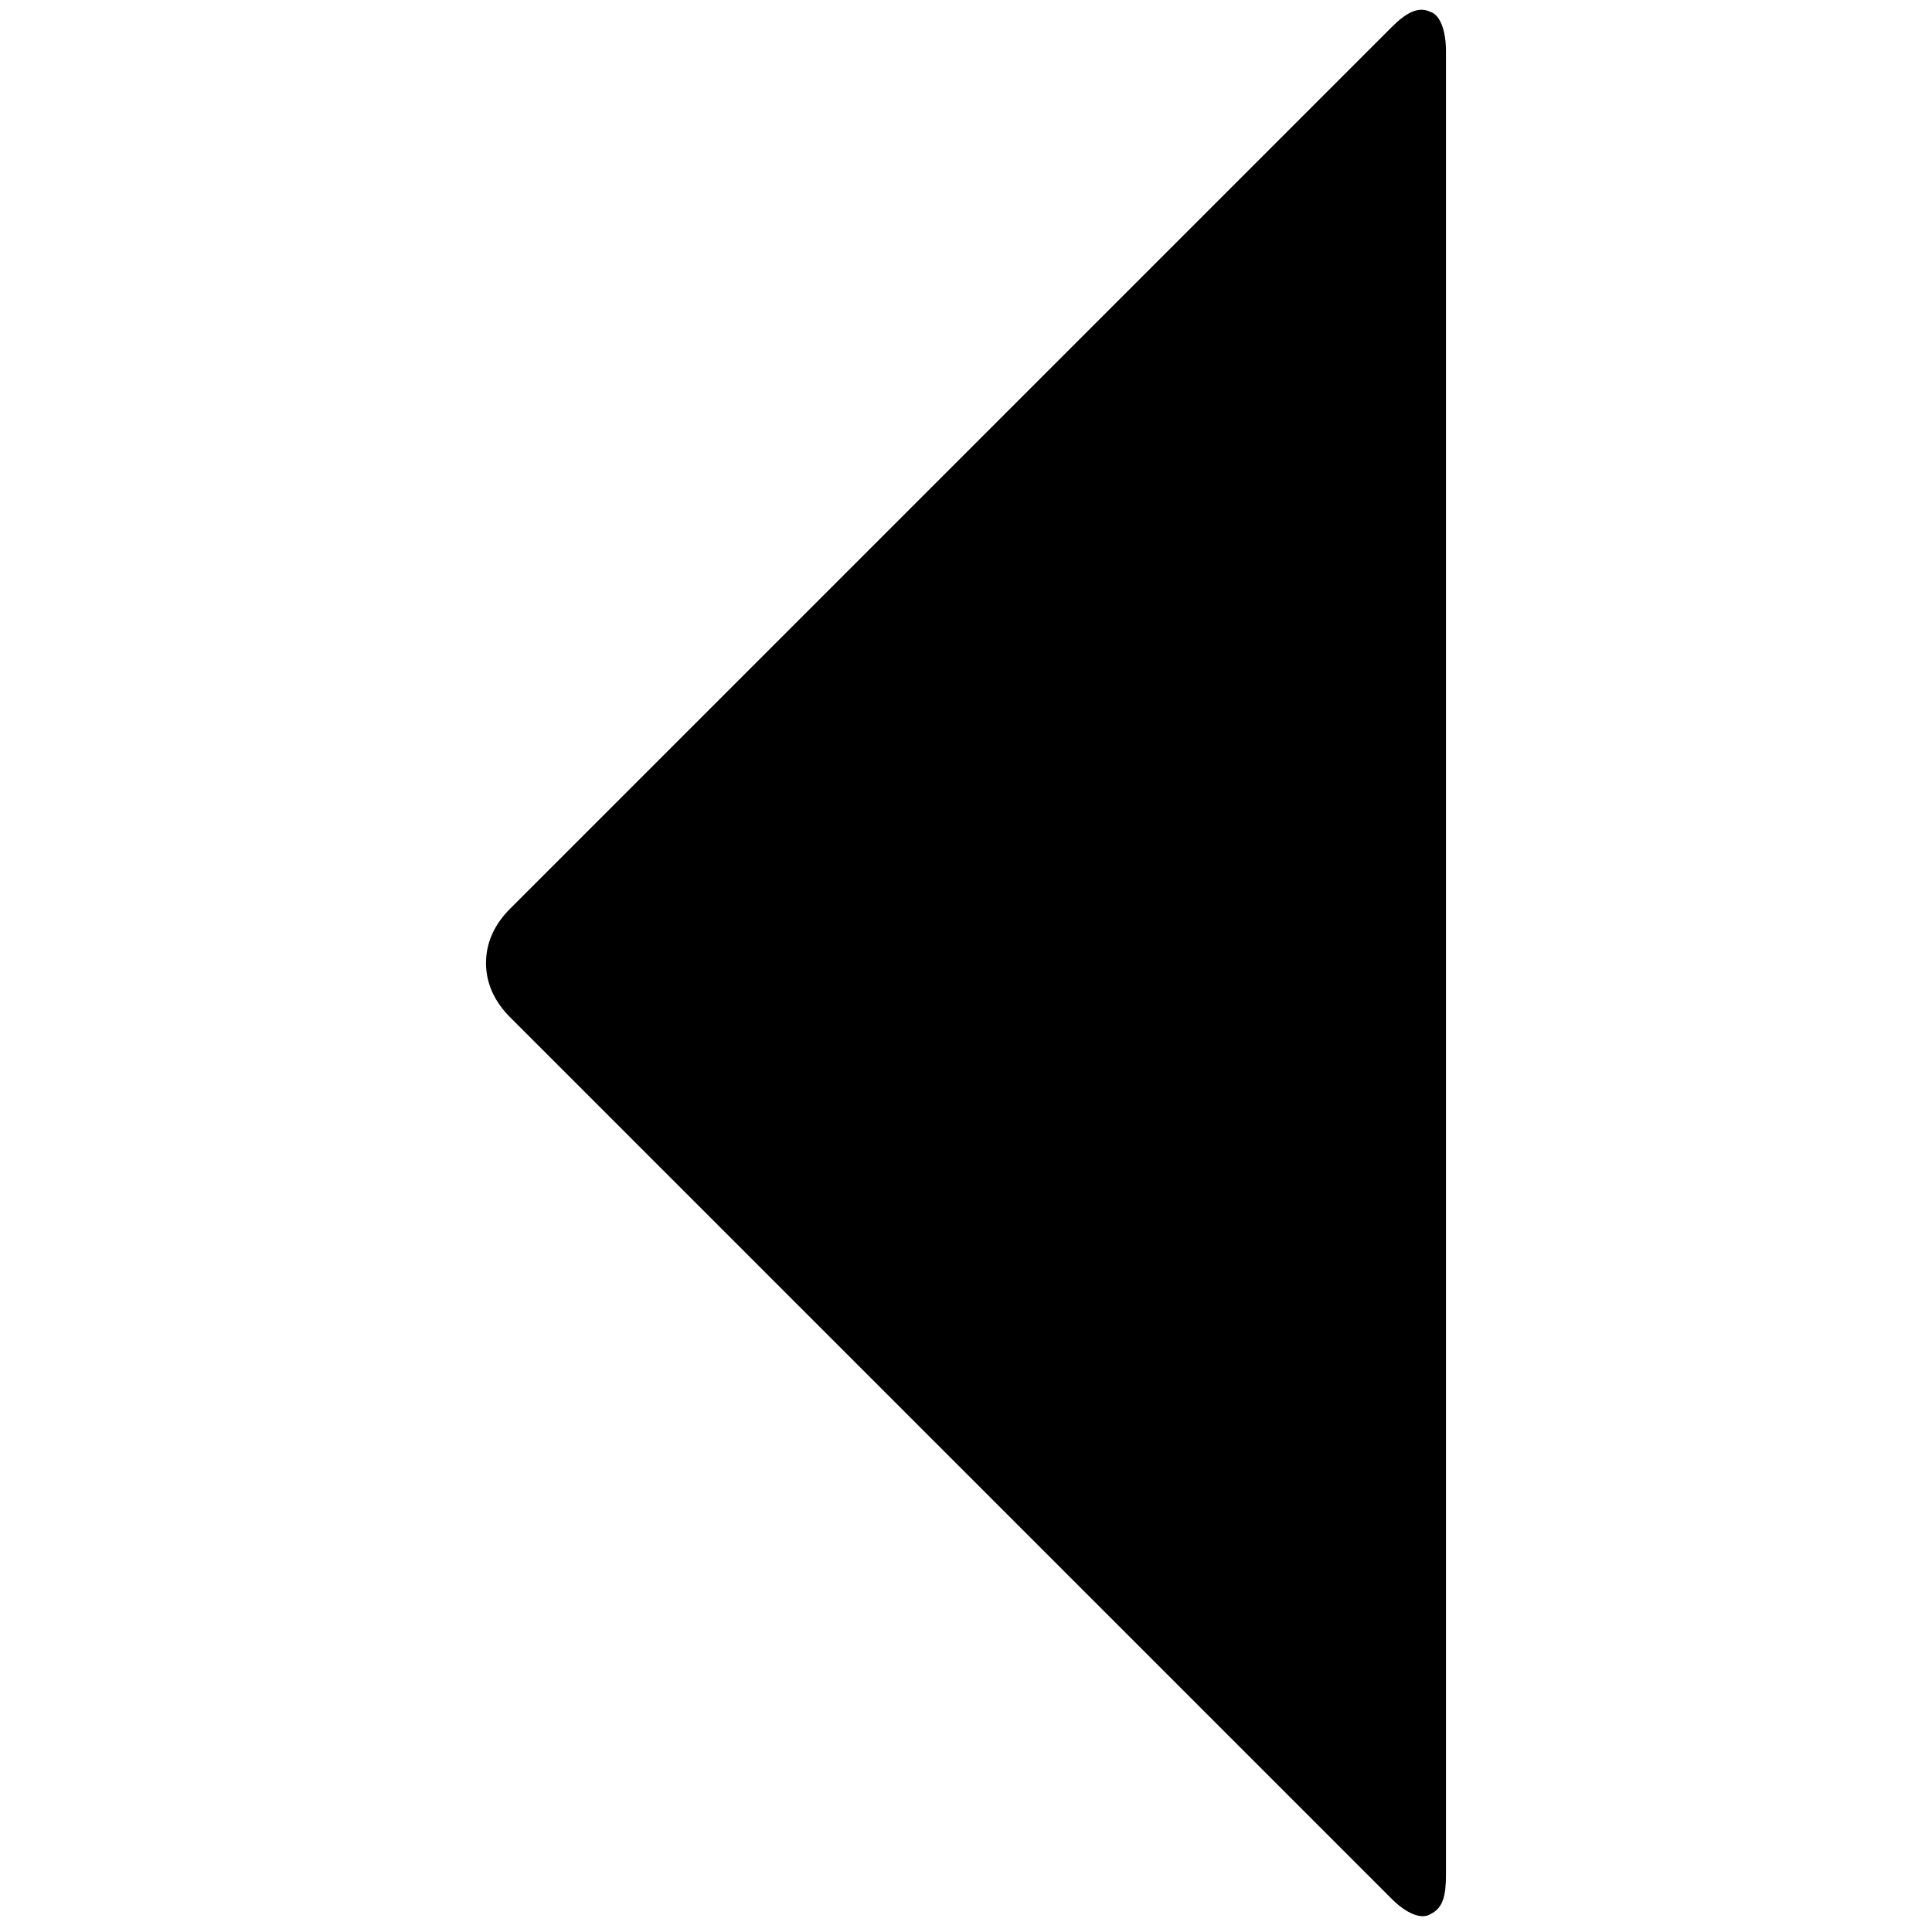
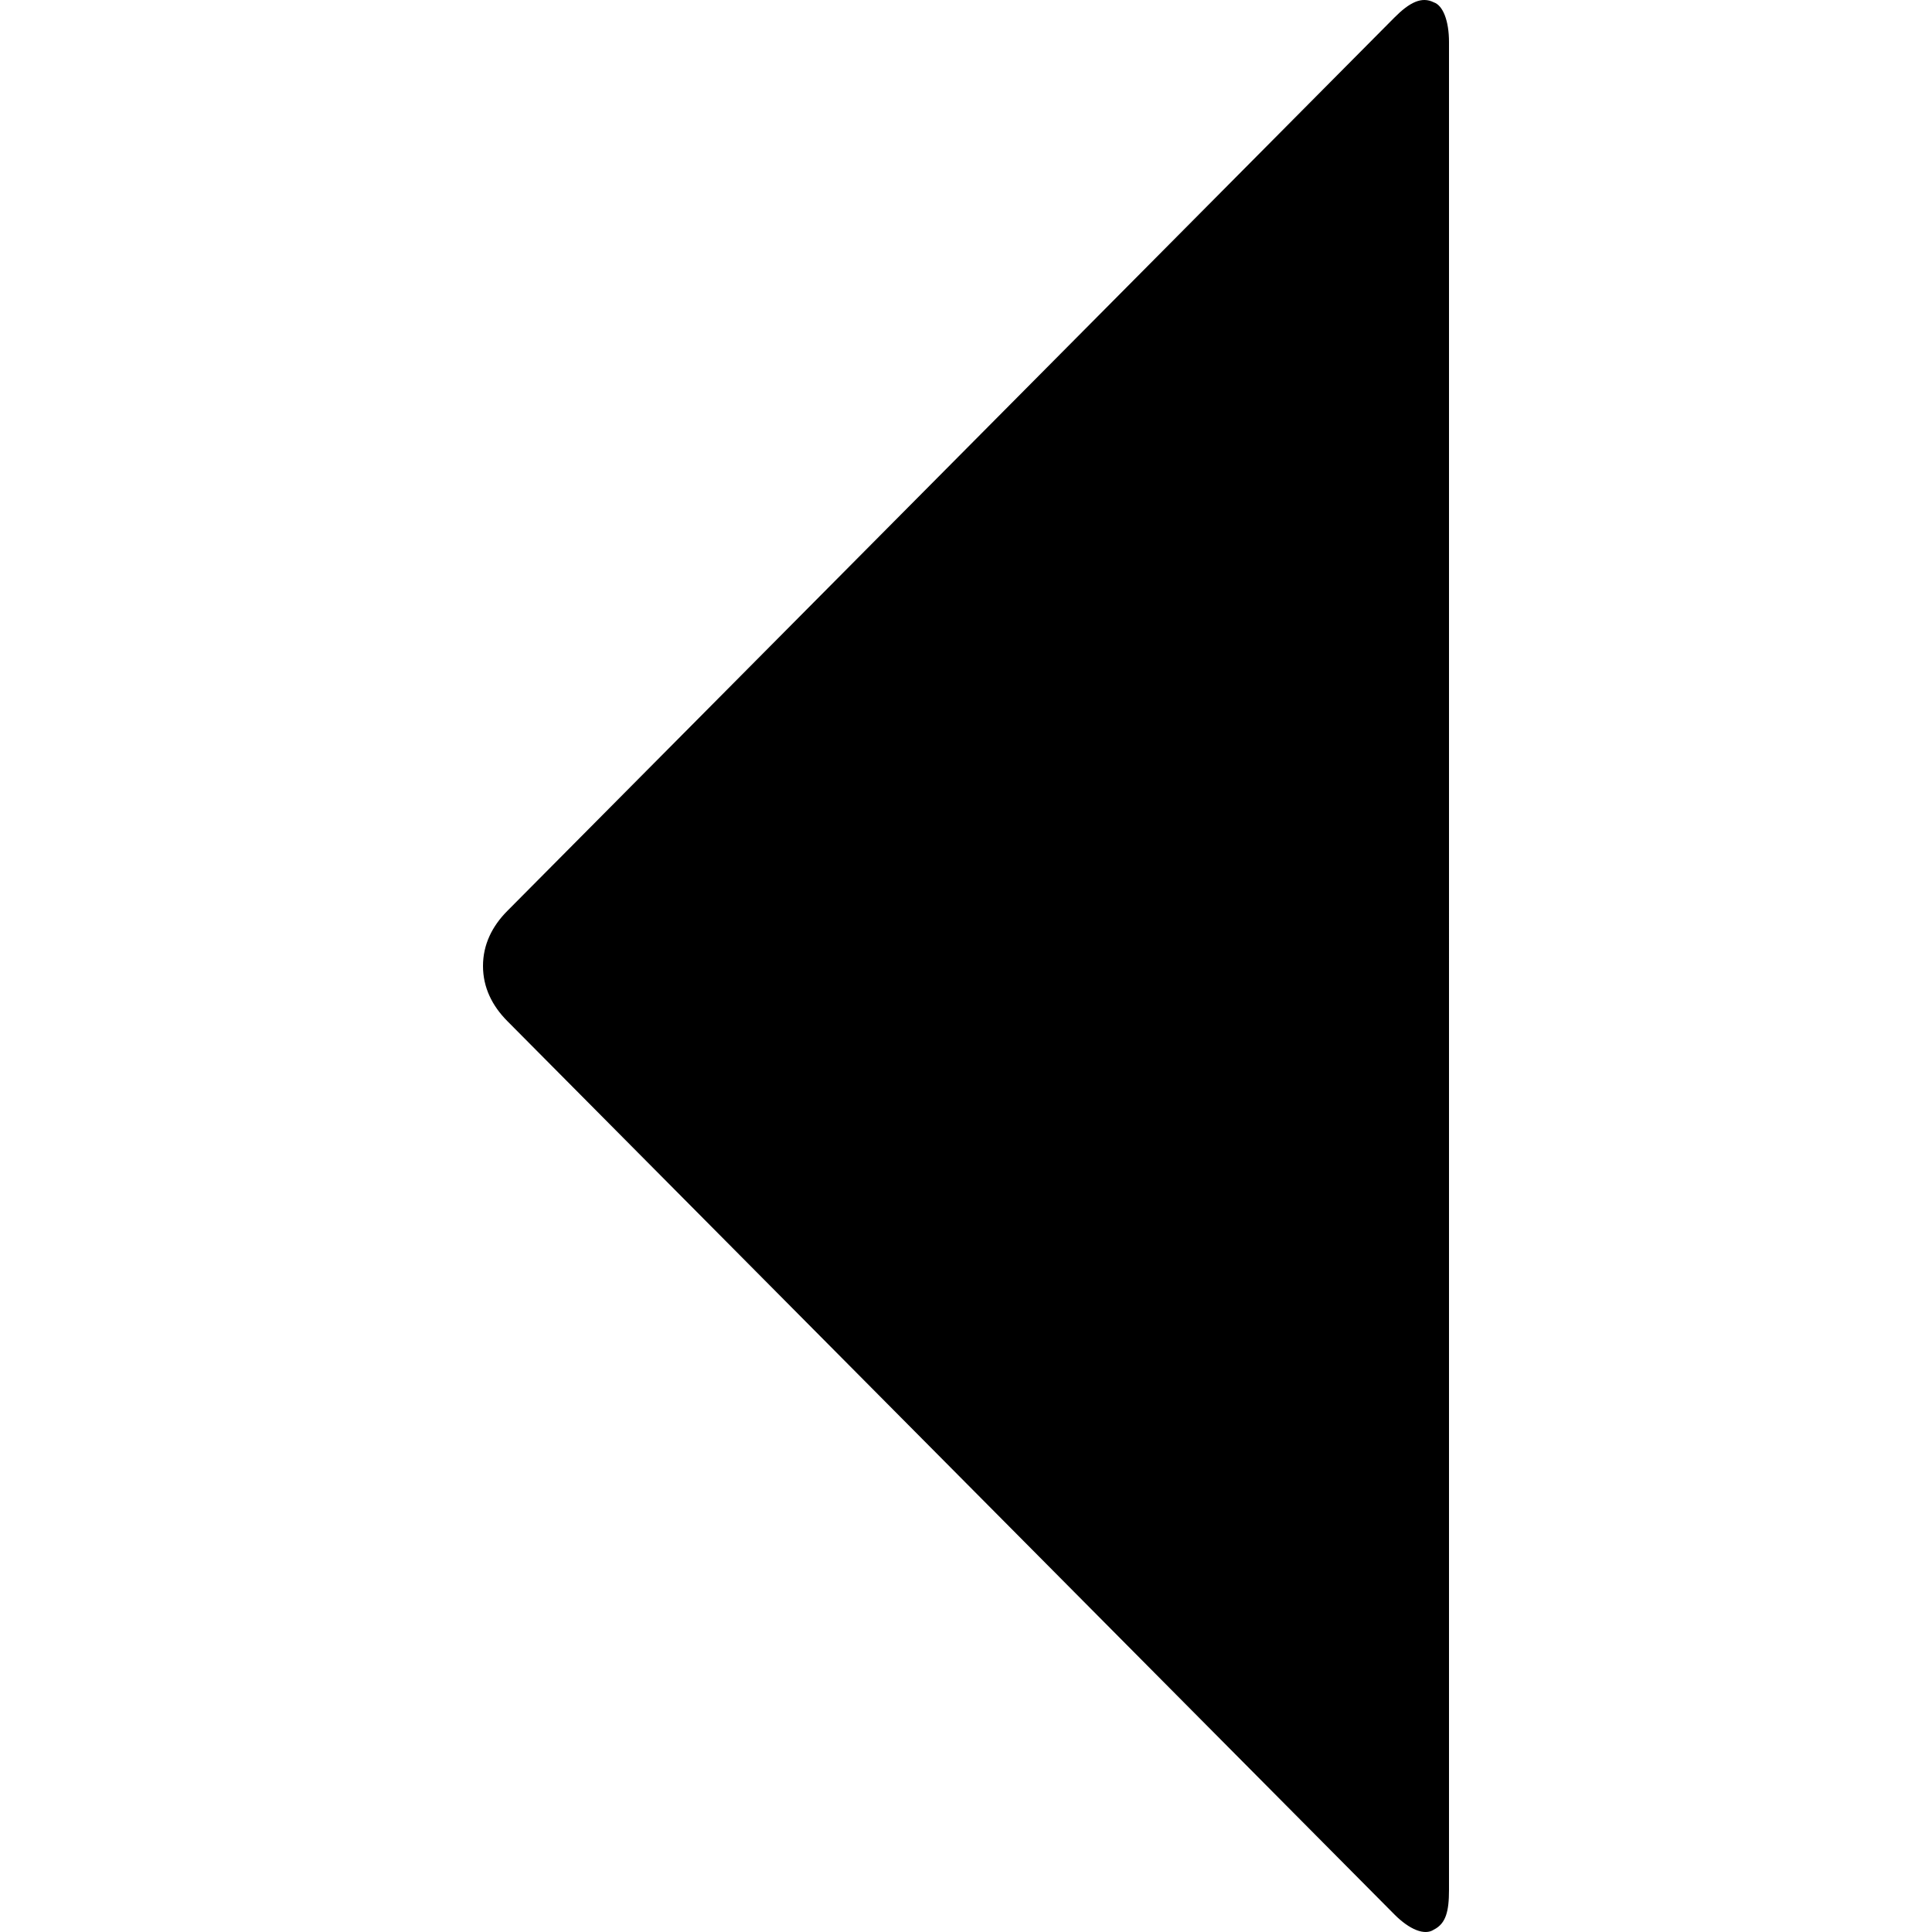
- <svg xmlns="http://www.w3.org/2000/svg" version="1.1" id="Layer_1" x="0px" y="0px" viewBox="-273 365 64 64" style="enable-background:new -273 365 64 64;" xml:space="preserve">
-   <path d="M-225.1,366.7c0-0.7-0.2-1.2-0.5-1.3c-0.4-0.2-0.8,0-1.3,0.5l-29.2,29.2c-0.5,0.5-0.8,1.1-0.8,1.8s0.3,1.3,0.8,1.8  l29.2,29.2c0.5,0.5,1,0.7,1.3,0.5c0.4-0.2,0.5-0.6,0.5-1.3" />
+ <svg xmlns="http://www.w3.org/2000/svg" version="1.1" id="Layer_1" x="0px" y="0px" width="512px" height="512px" viewBox="0 0 512 512" enable-background="new 0 0 512 512" xml:space="preserve">
+   <path d="M384,11.16c0-5.674-1.61-9.728-4.025-10.539c-3.22-1.622-6.44,0-10.466,4.054L134.44,241.408  c-4.025,4.053-6.44,8.917-6.44,14.592s2.416,10.539,6.44,14.593l235.068,236.732c4.025,4.054,8.05,5.676,10.466,4.054  c3.221-1.622,4.025-4.864,4.025-10.539" />
</svg>
